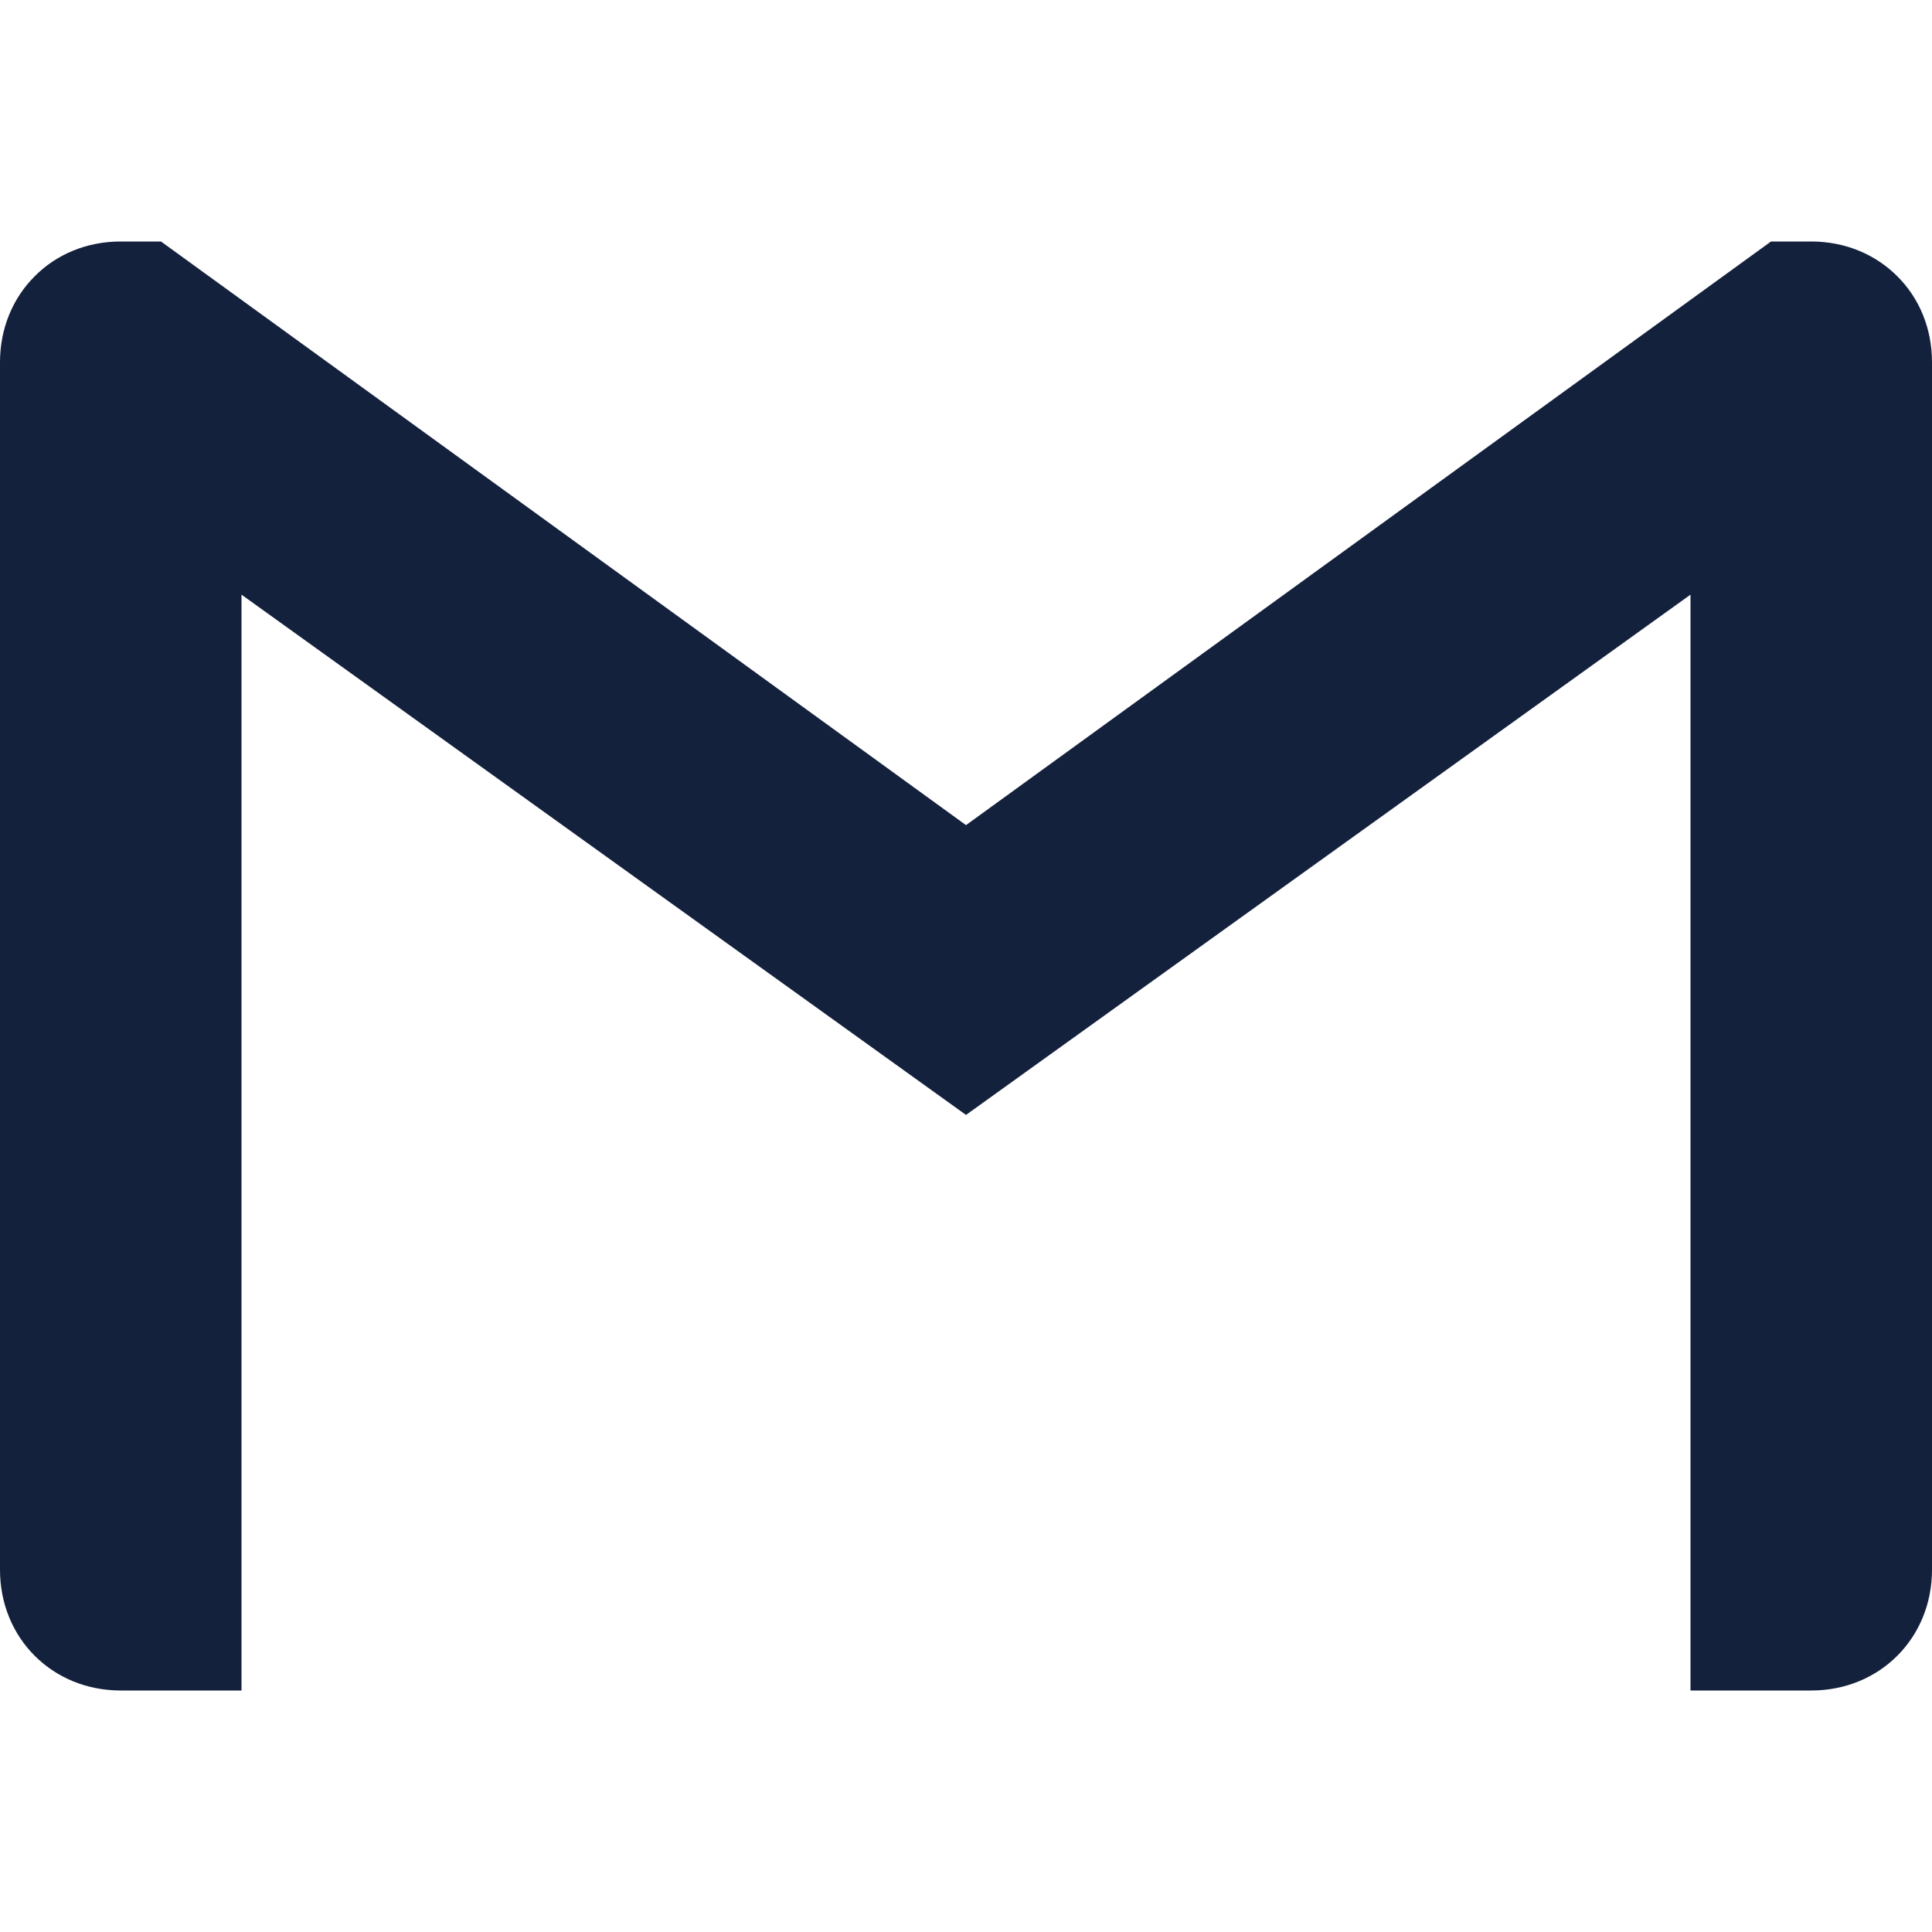
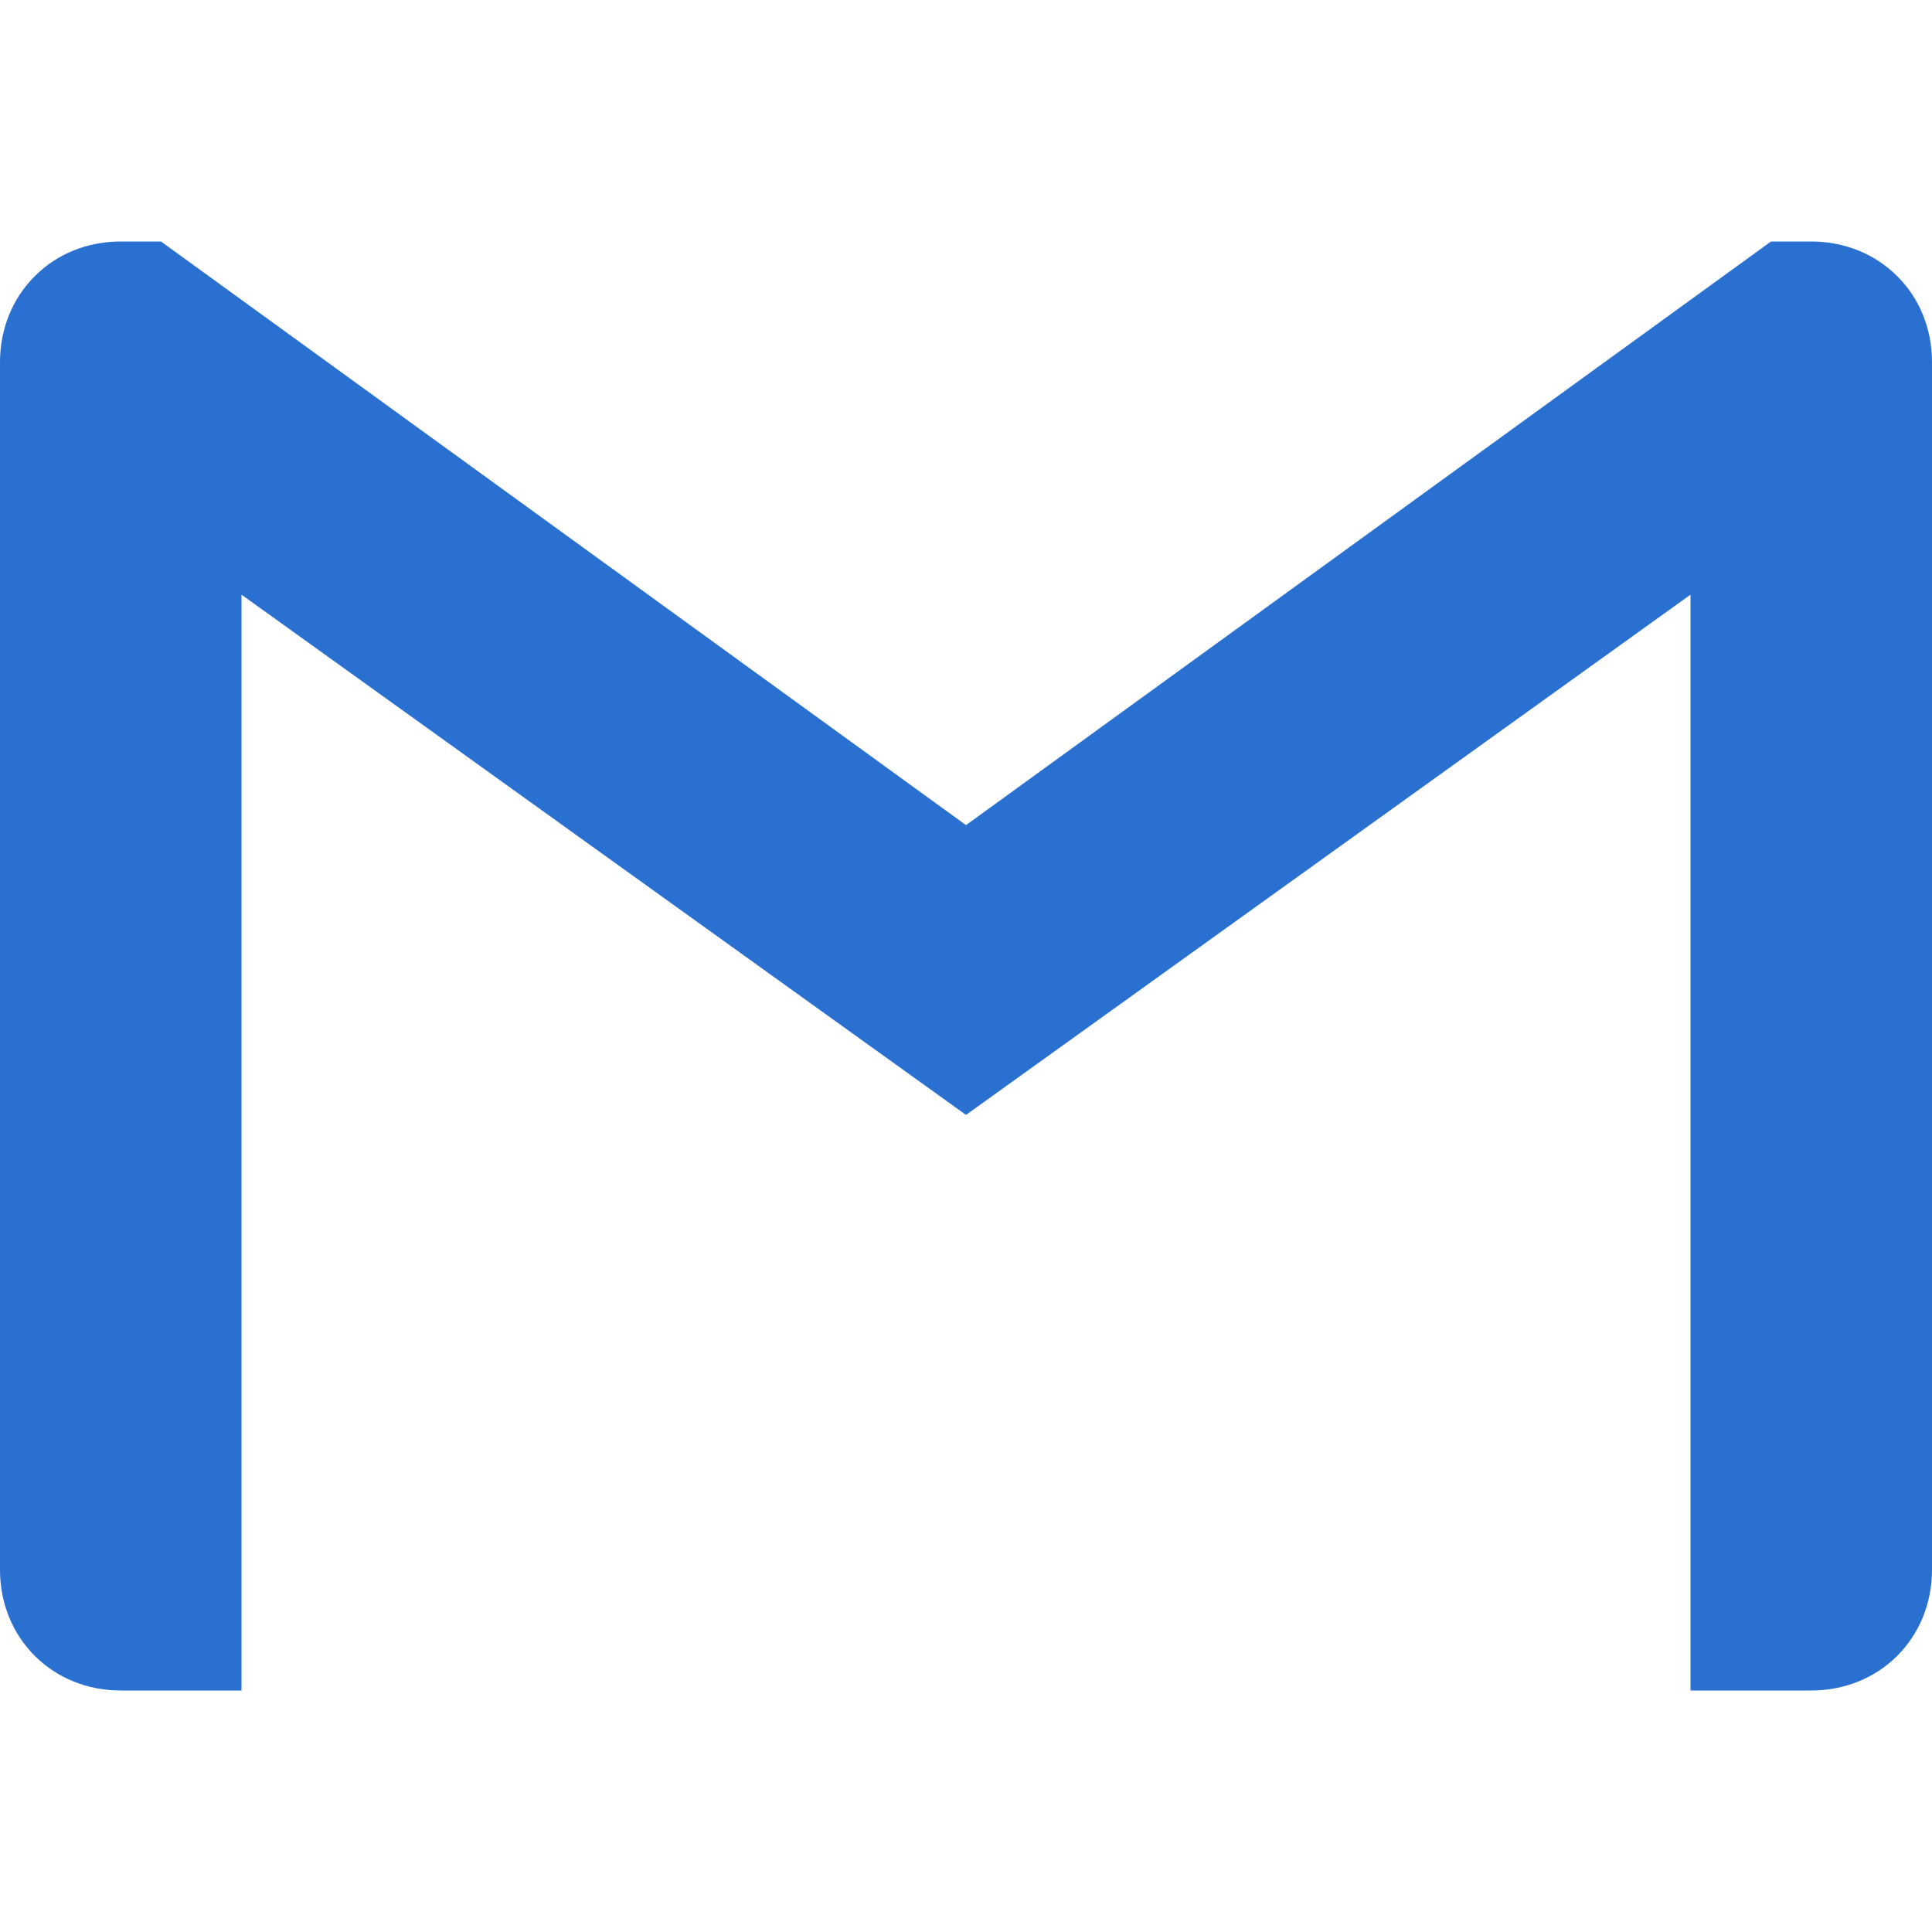
- <svg xmlns="http://www.w3.org/2000/svg" role="img" viewBox="0 0 24 24" fill="#14213D">
+ <svg xmlns="http://www.w3.org/2000/svg" role="img" viewBox="0 0 24 24" fill="#2A70D0">
  <path d="M24 4.5v15c0 .85-.65 1.5-1.5 1.5H21V7.387l-9 6.463-9-6.463V21H1.5C.649 21 0 20.35 0 19.5v-15c0-.425.162-.8.431-1.068C.7 3.16 1.076 3 1.5 3H2l10 7.25L22 3h.5c.425 0 .8.162 1.069.432.27.268.431.643.431 1.068z" />
</svg>
